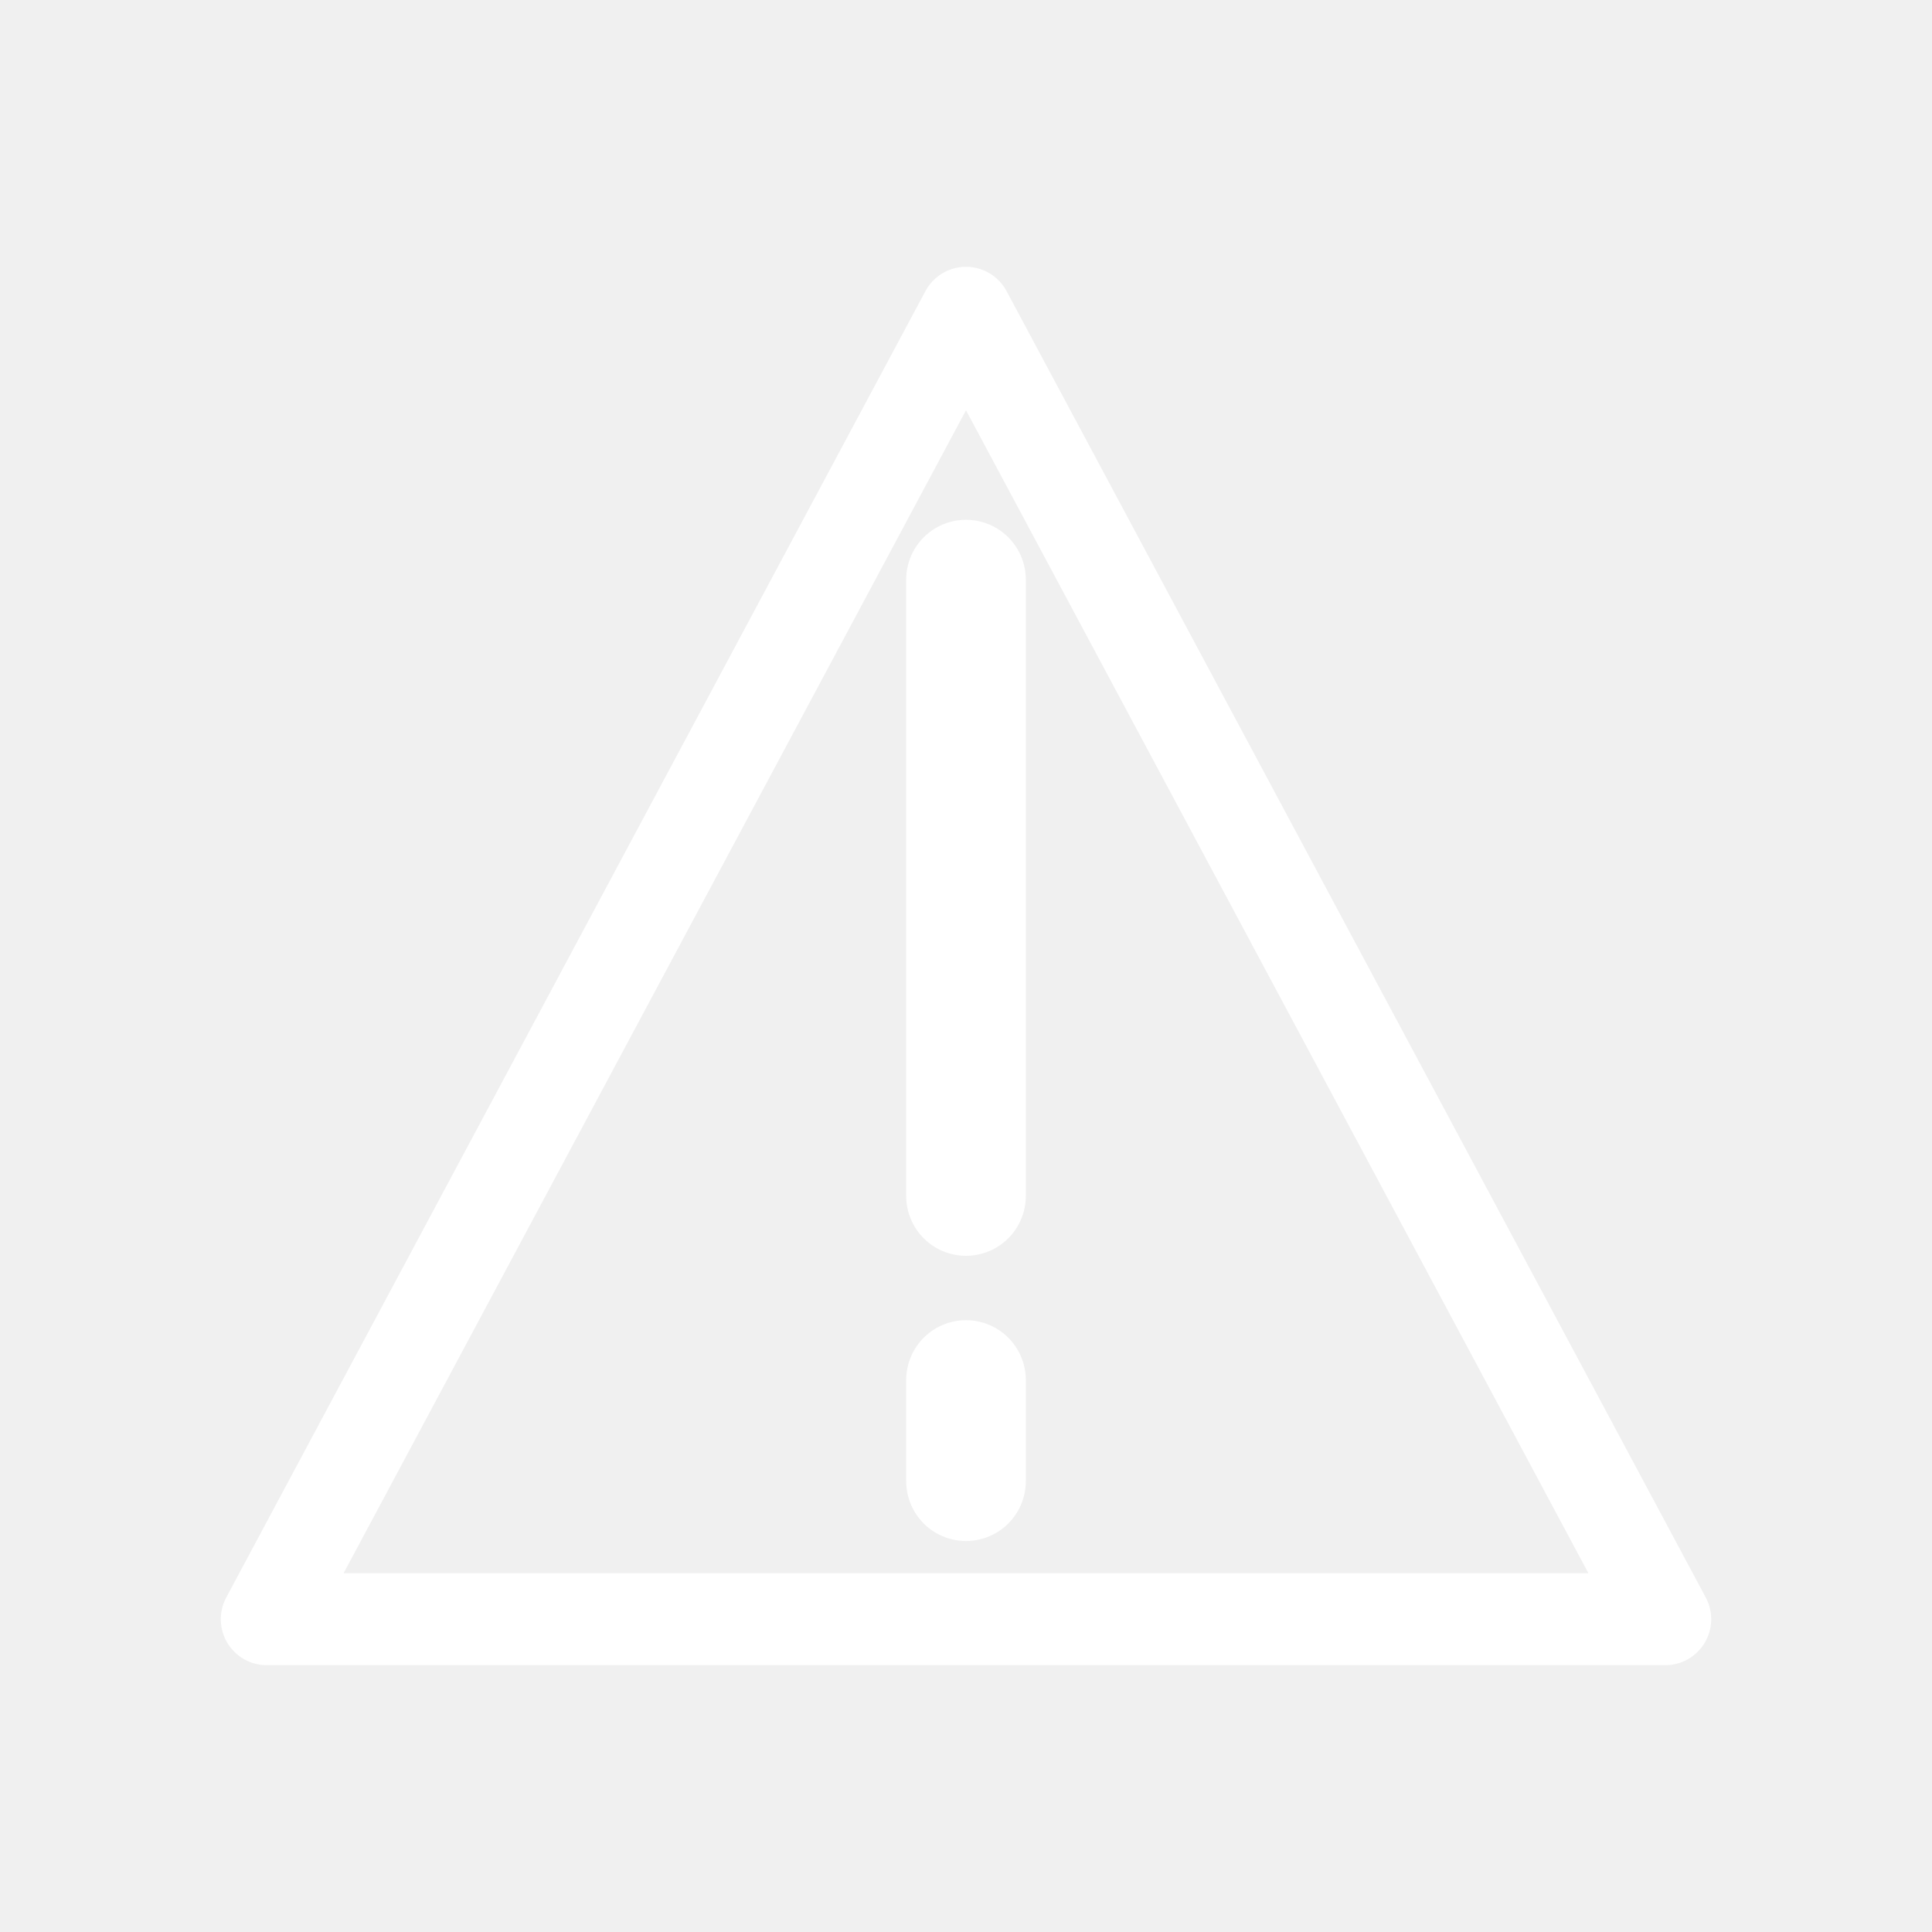
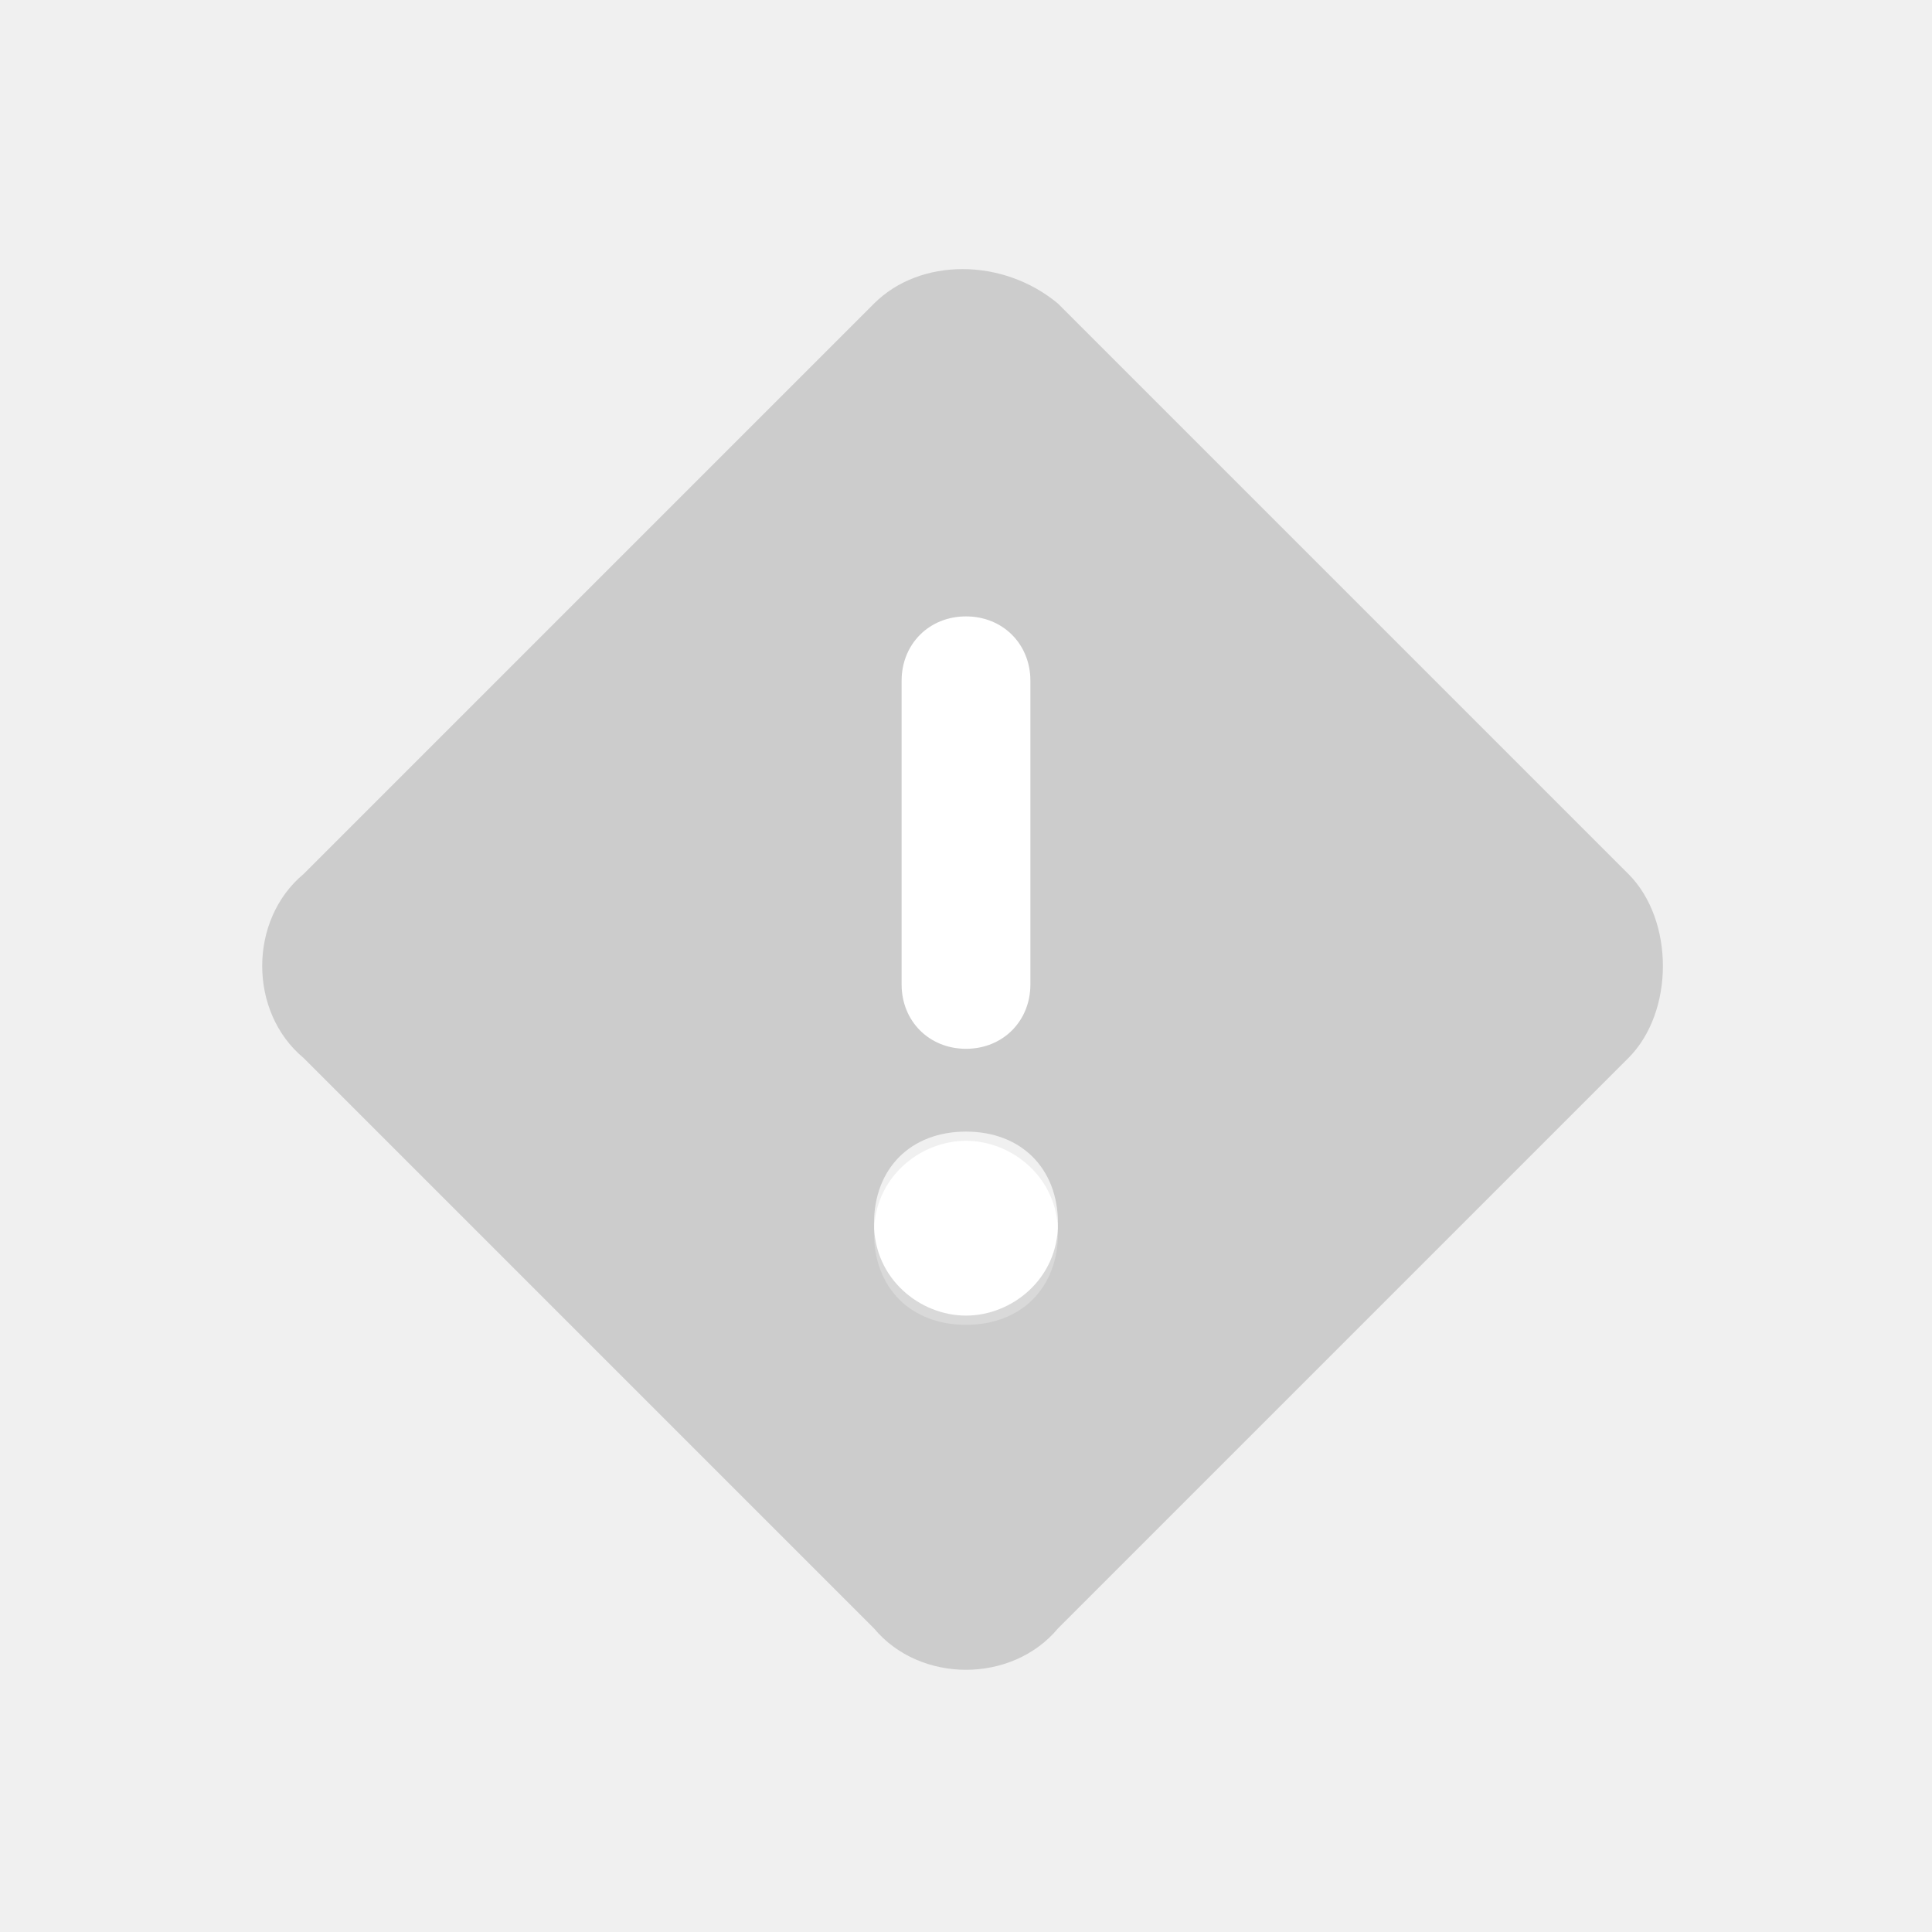
<svg xmlns="http://www.w3.org/2000/svg" version="1.1" id="Layer_1" x="0px" y="0px" viewBox="0 0 21 21" style="enable-background:new 0 0 21 21;" xml:space="preserve">
  <style type="text/css">
- 	.st0{fill:none;stroke:#FFFFFF;stroke-width:1.3;stroke-linecap:round;stroke-linejoin:round;}
- 	.st1{fill:none;stroke:#FFFFFF;stroke-linecap:round;stroke-linejoin:round;}
+ 	.st0{fill:#FFFFFF;}
+ 	.st1{opacity:0.15;enable-background:new    ;}
</style>
-   <g>
-     <line class="st0" x1="10.5" y1="6.3" x2="10.5" y2="13" />
-     <line class="st0" x1="10.5" y1="15" x2="10.5" y2="16.1" />
-     <polygon class="st1" points="10.5,3.4 2.9,17.6 18.1,17.6  " />
-   </g>
+   <path class="st0" d="M10.5,11.4c0.4,0,0.7-0.3,0.7-0.7V7.4c0-0.4-0.3-0.7-0.7-0.7c-0.4,0-0.7,0.3-0.7,0.7v3.3  C9.8,11.1,10.1,11.4,10.5,11.4z M10.5,12.4c-0.5,0-1,0.4-1,1s0.4,1,1,1s1-0.4,1-1S11,12.4,10.5,12.4z" />
+   <path class="st1" d="M17.7,9.5l-6.2-6.2c-0.6-0.5-1.5-0.5-2,0L3.3,9.5c-0.6,0.5-0.6,1.5,0,2l6.2,6.2c0.5,0.6,1.5,0.6,2,0l6.2-6.2  C18.2,11,18.2,10,17.7,9.5z M9.8,7.4c0-0.4,0.3-0.7,0.7-0.7c0.4,0,0.7,0.3,0.7,0.7v3.3c0,0.4-0.3,0.7-0.7,0.7  c-0.4,0-0.7-0.3-0.7-0.7V7.4z M10.5,14.3c-0.5,0-1-0.4-1-1s0.4-1,1-1s1,0.4,1,1S11,14.3,10.5,14.3z" />
</svg>
